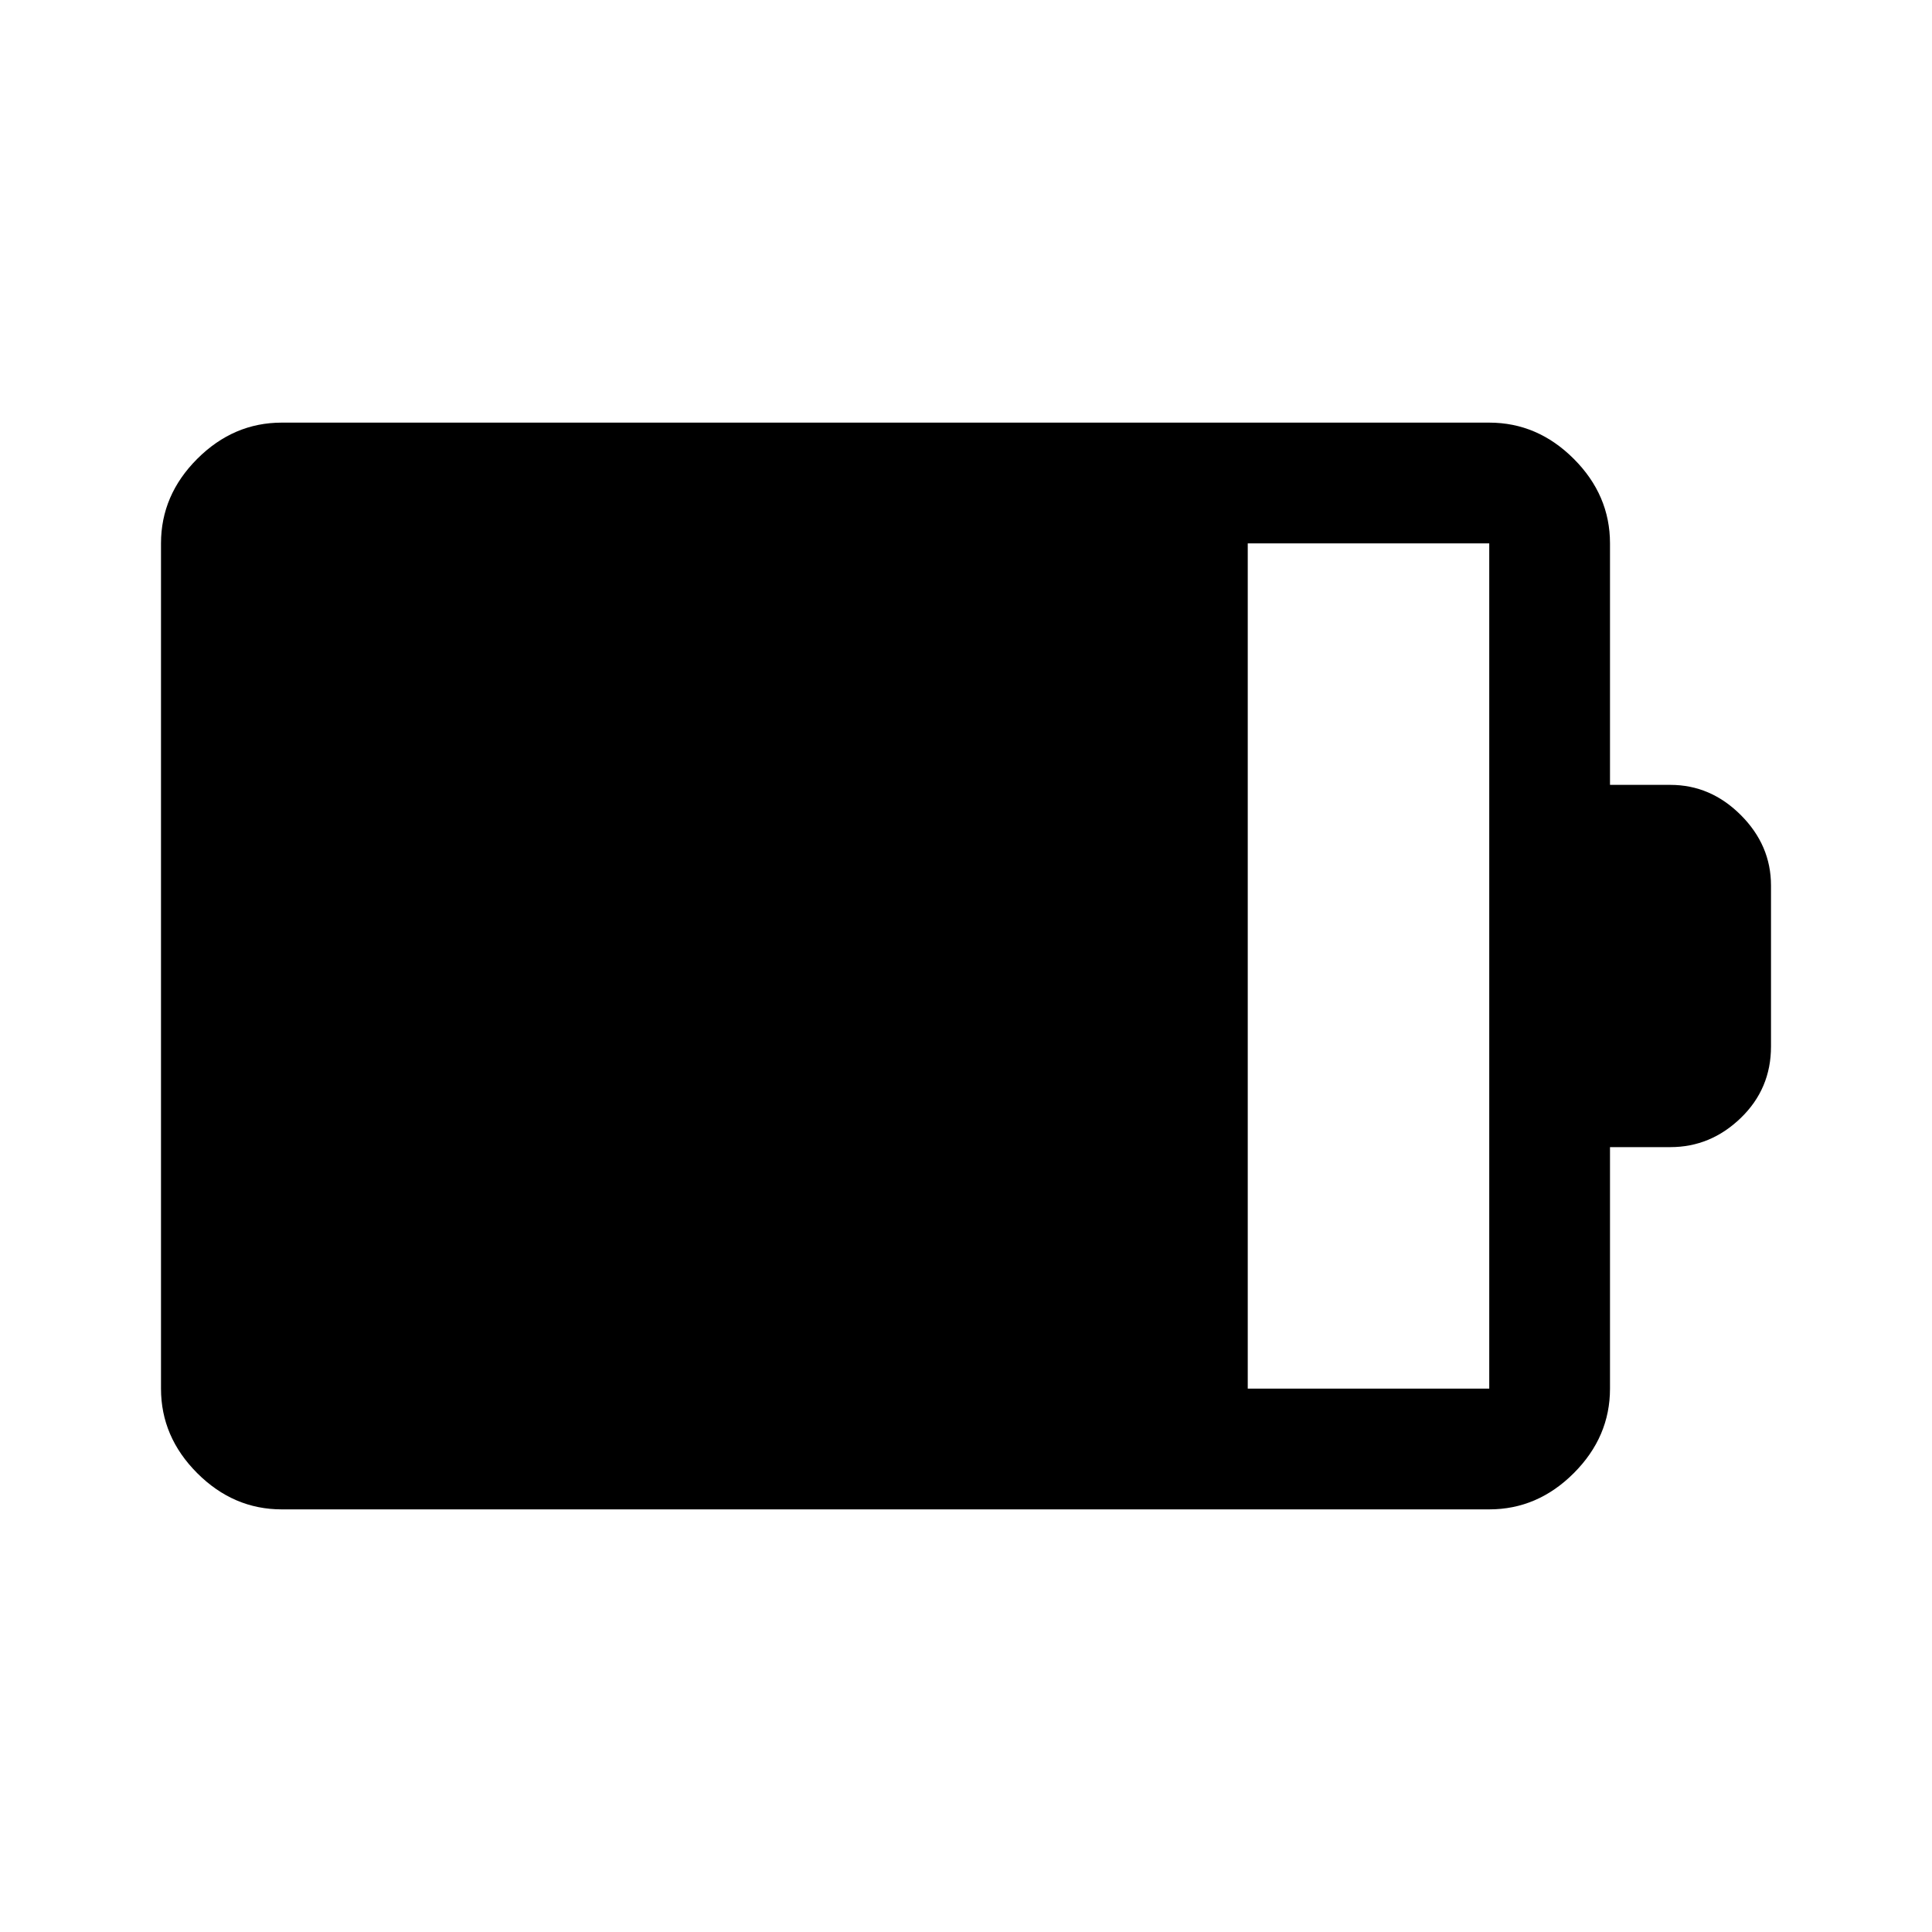
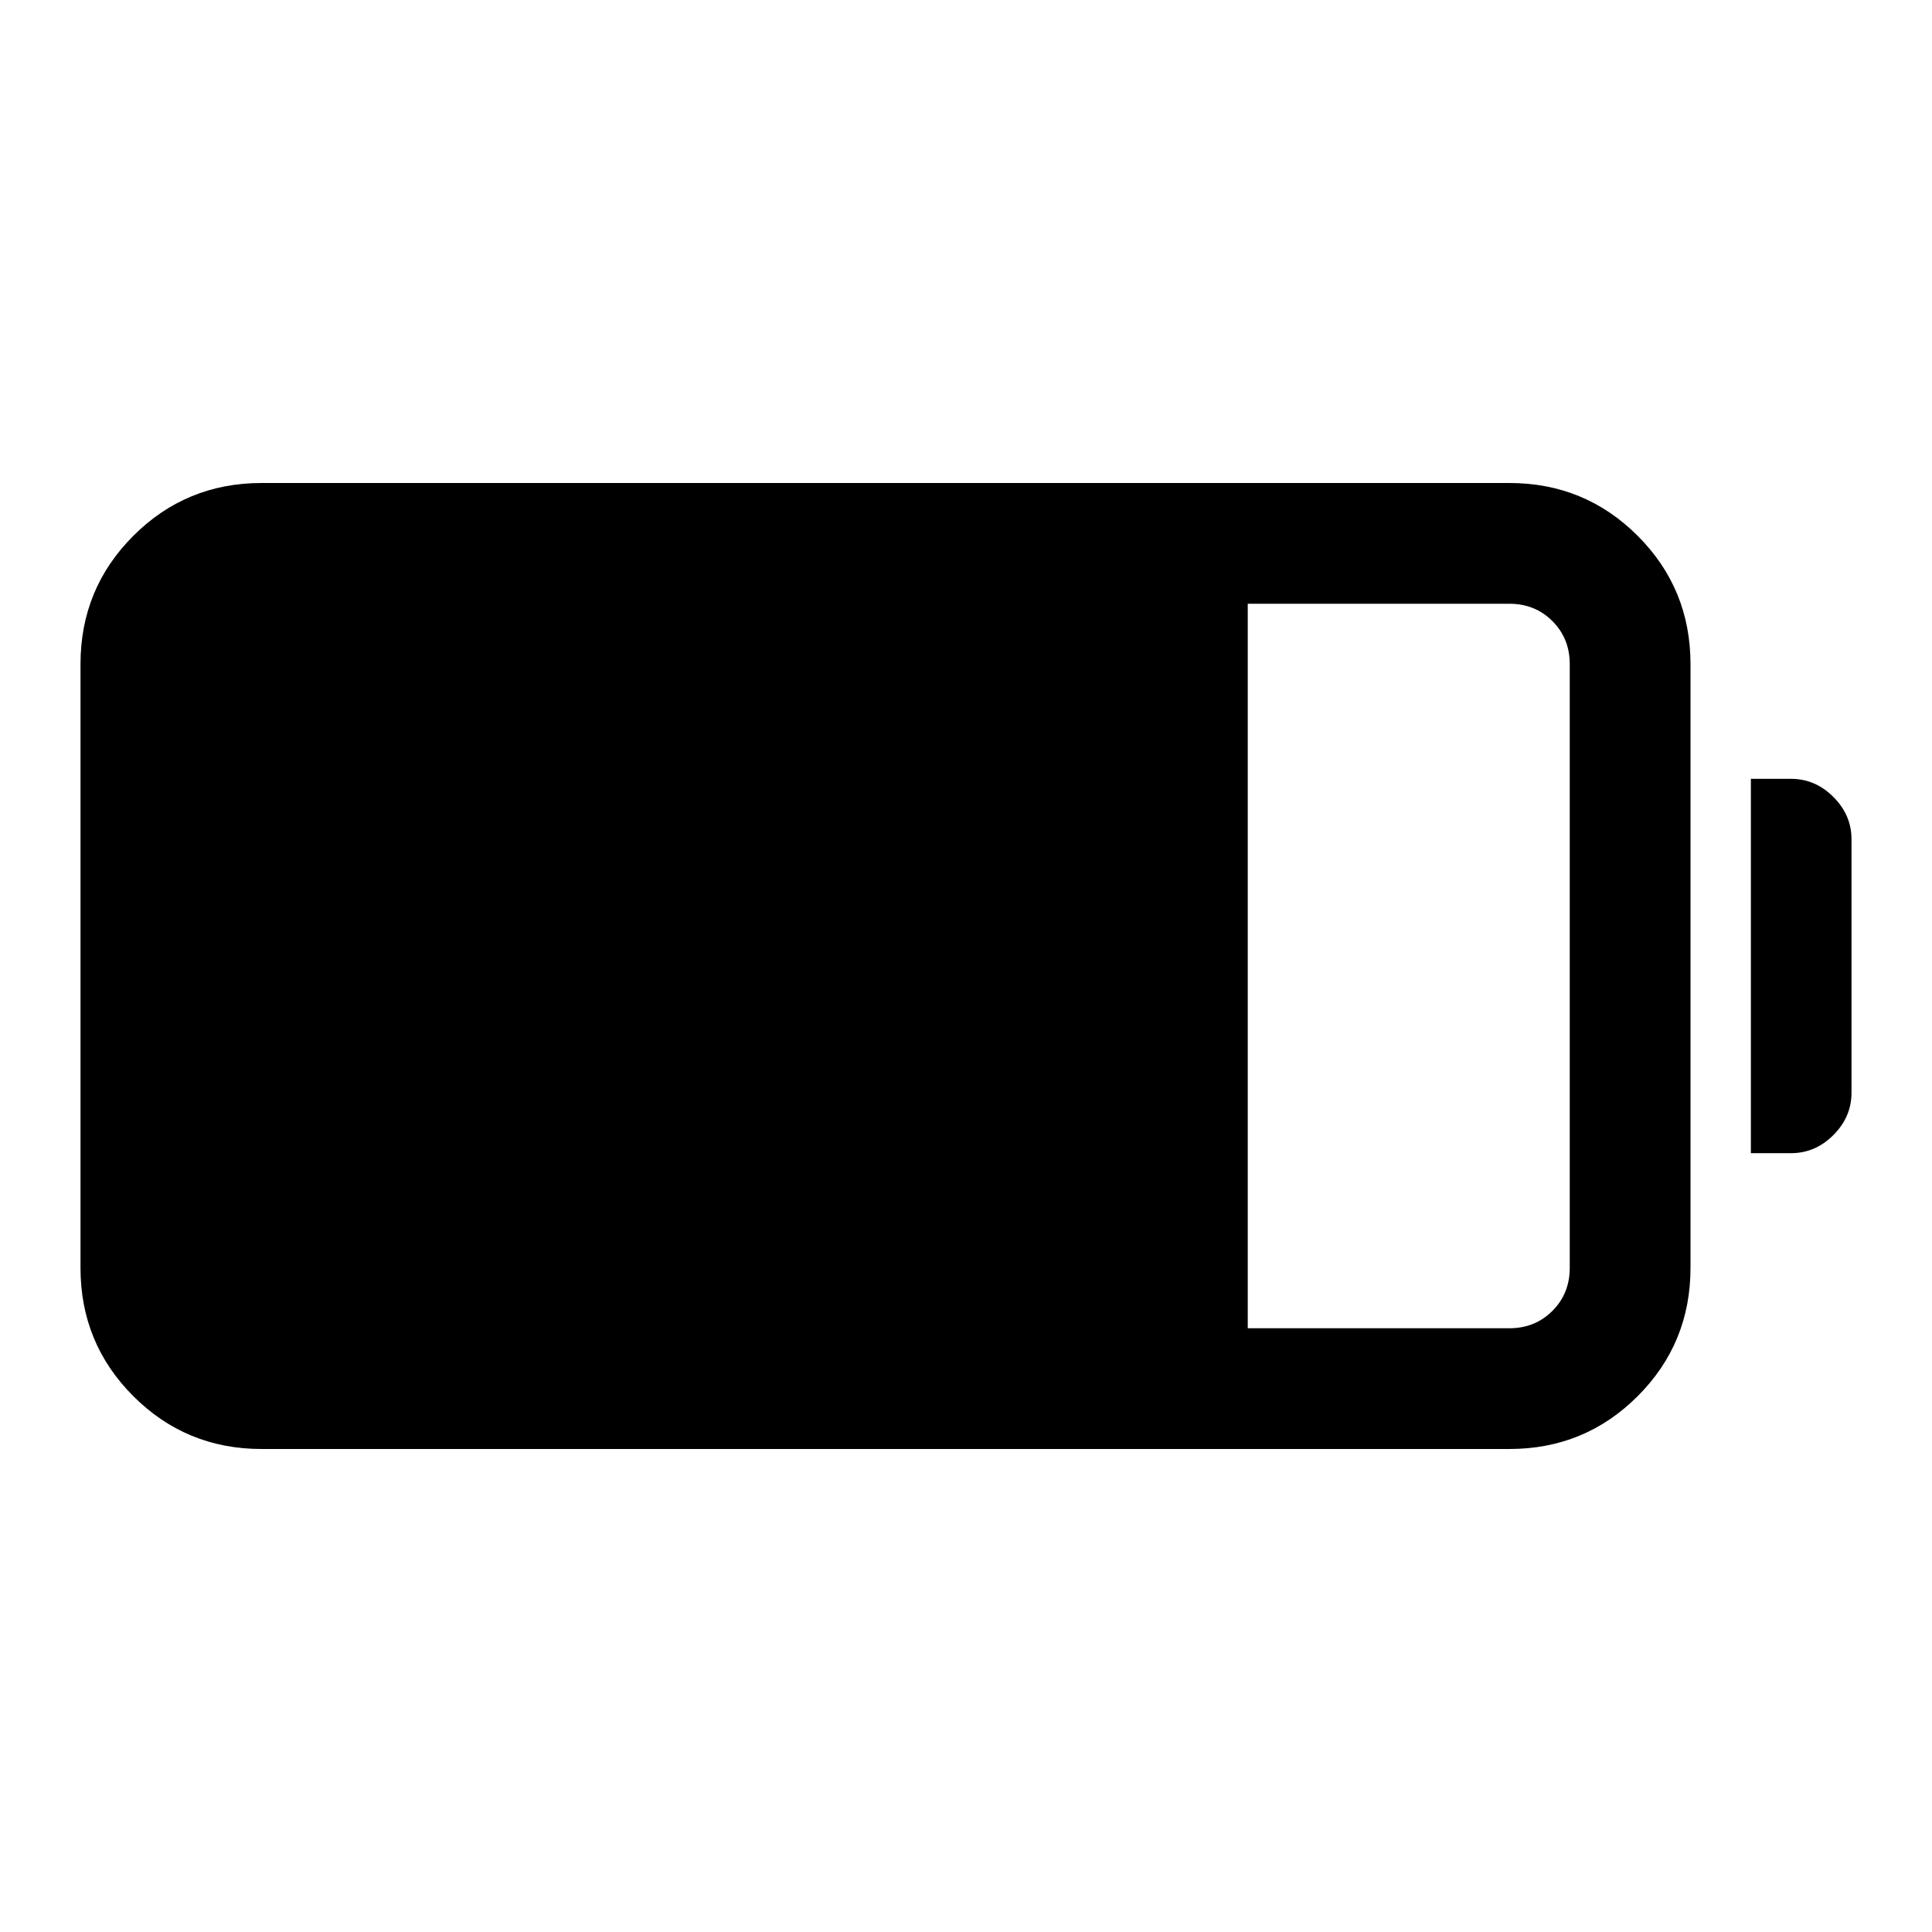
<svg xmlns="http://www.w3.org/2000/svg" width="48" height="48" viewBox="0 -960 960 960">
-   <path d="M620-270h120v-420H620v420Zm-480 60q-24 0-42-18t-18-42v-420q0-24 18-42t42-18h600q24 0 42 18t18 42v120h30q20 0 35 15t15 35v80q0 21-15 35.5T830-390h-30v120q0 24-18 42t-42 18H140Z" />
+   <path d="M130-240q-37.5 0-63.75-26.25T40-330v-300q0-37.5 26.25-63.75T130-720h620q37.5 0 63.75 26.25T840-630v300q0 37.5-26.25 63.75T750-240H130Zm490-60h130q12.75 0 21.38-8.63Q780-317.25 780-330v-300q0-12.75-8.62-21.38Q762.75-660 750-660H620v360Zm250-87v-186h20q12 0 21 9t9 21v126q0 12-9 21t-21 9h-20Z" />
</svg>
